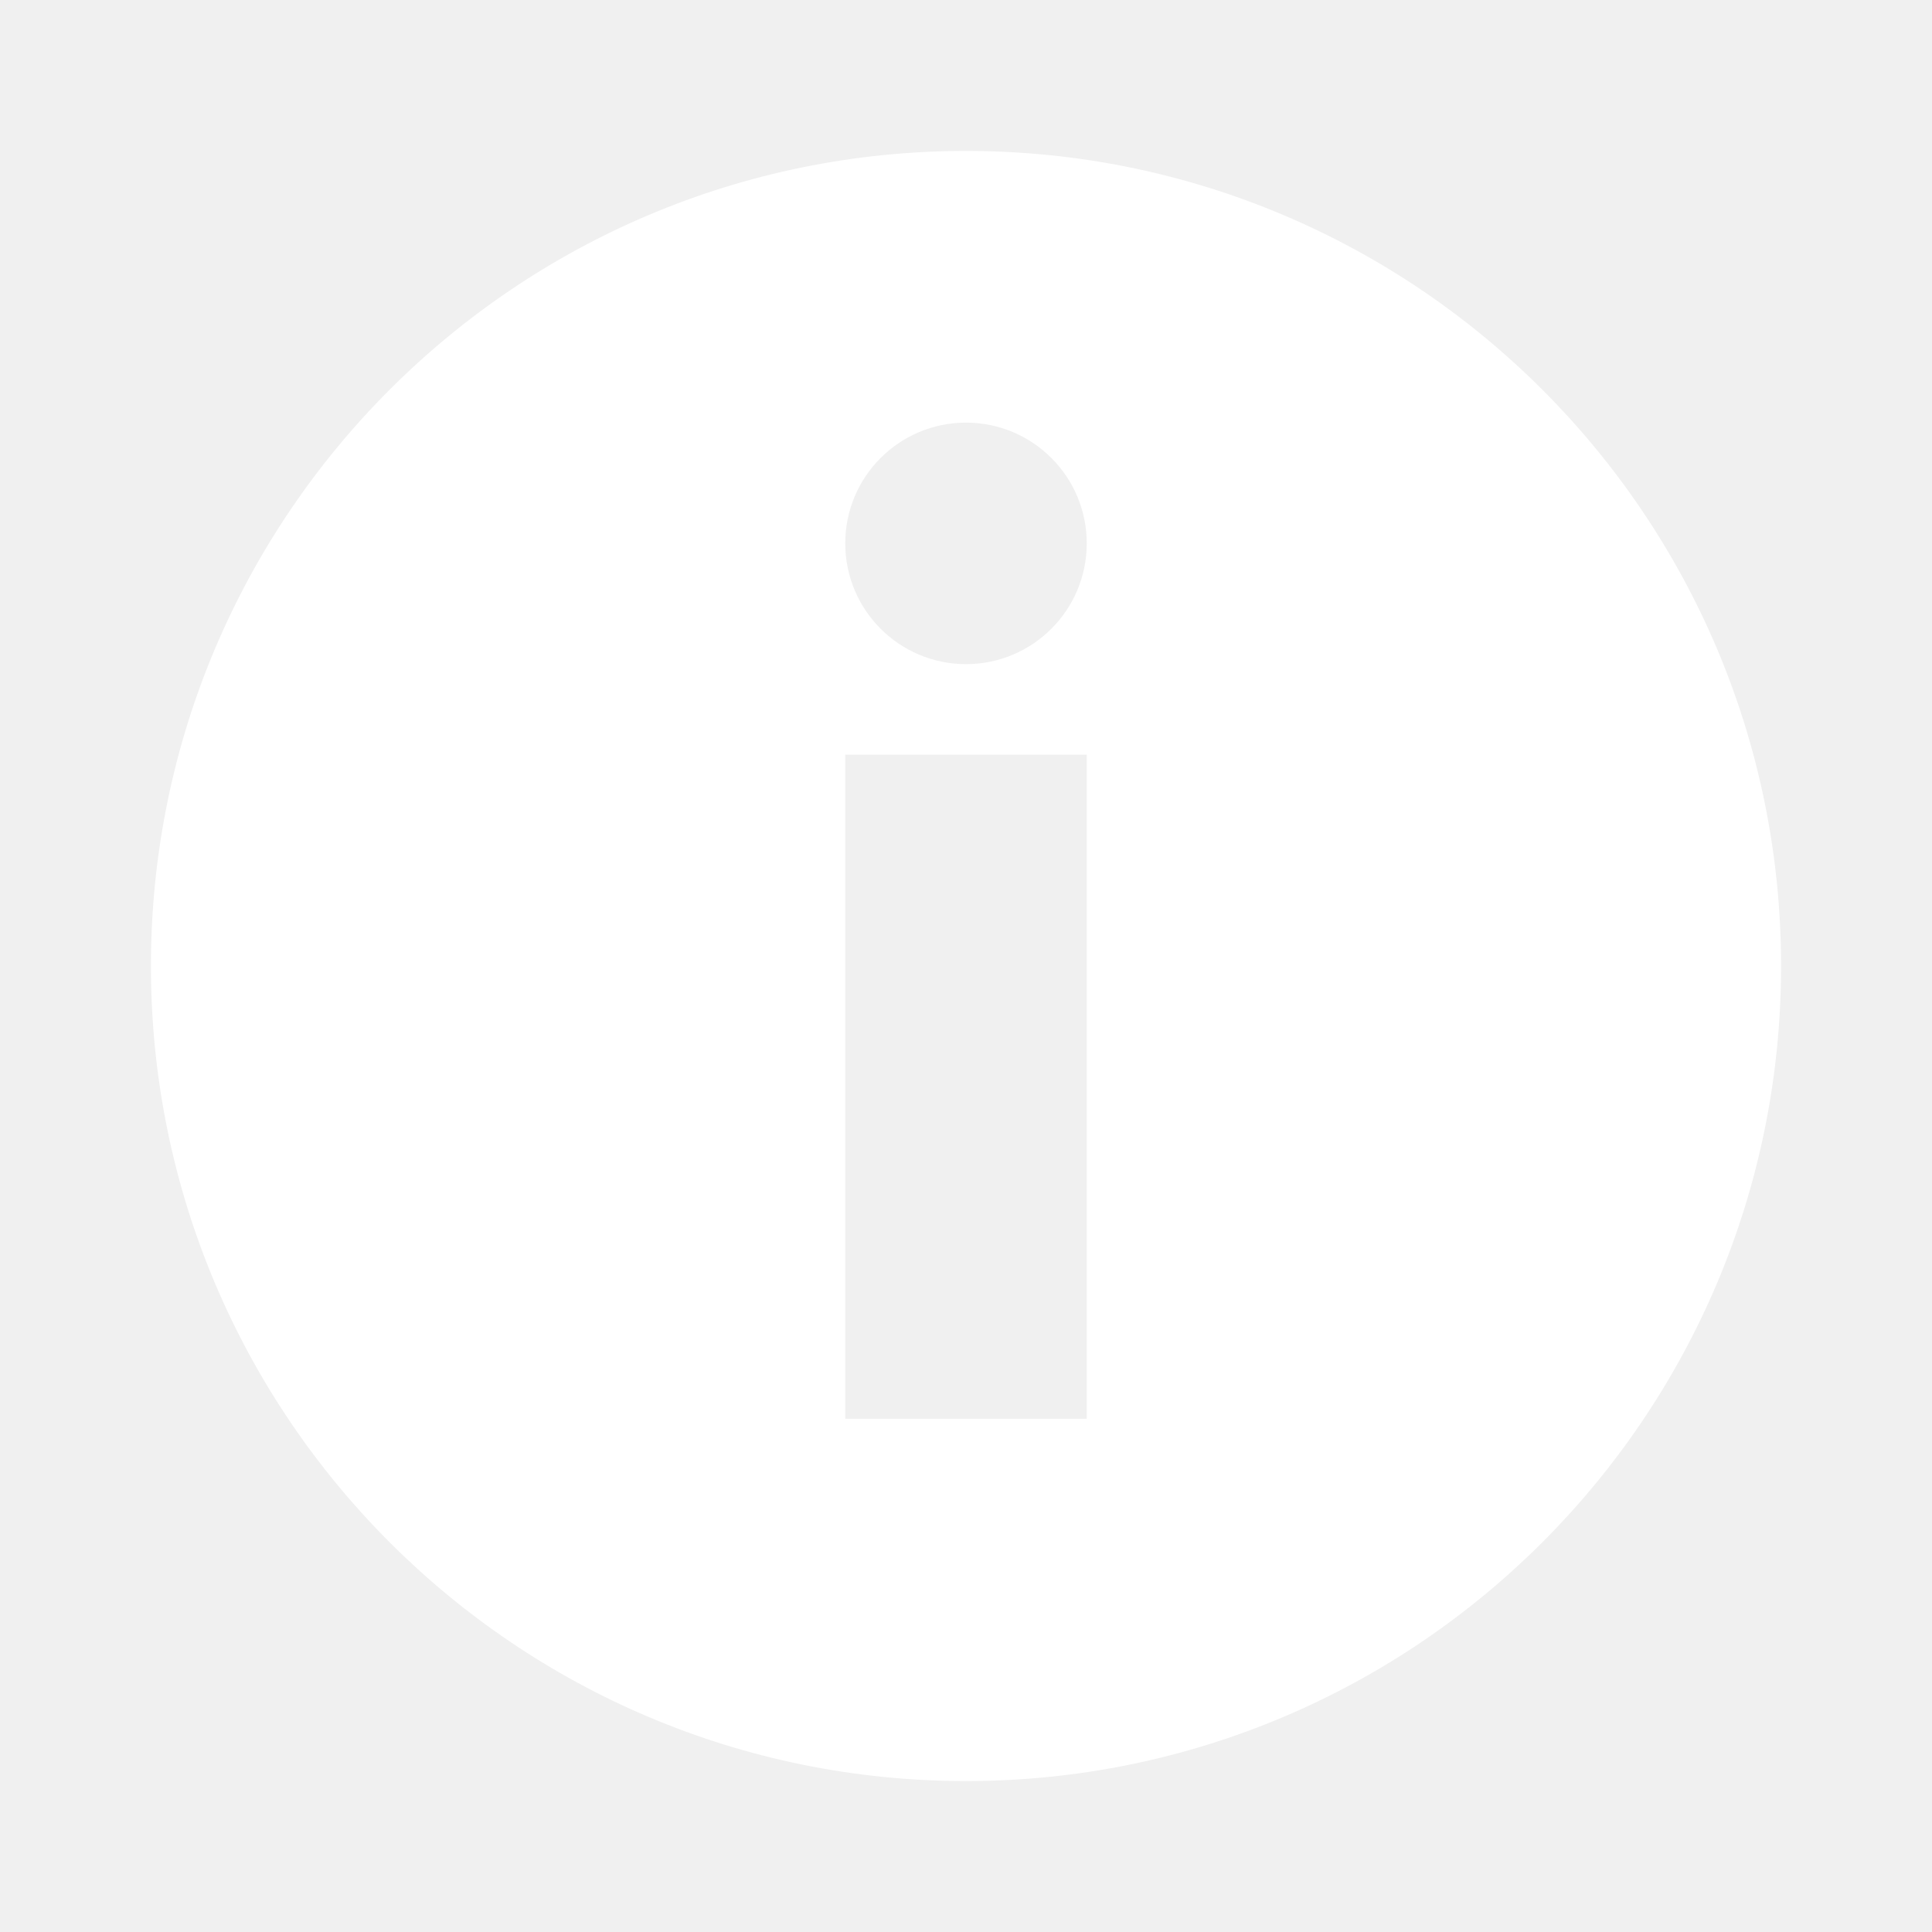
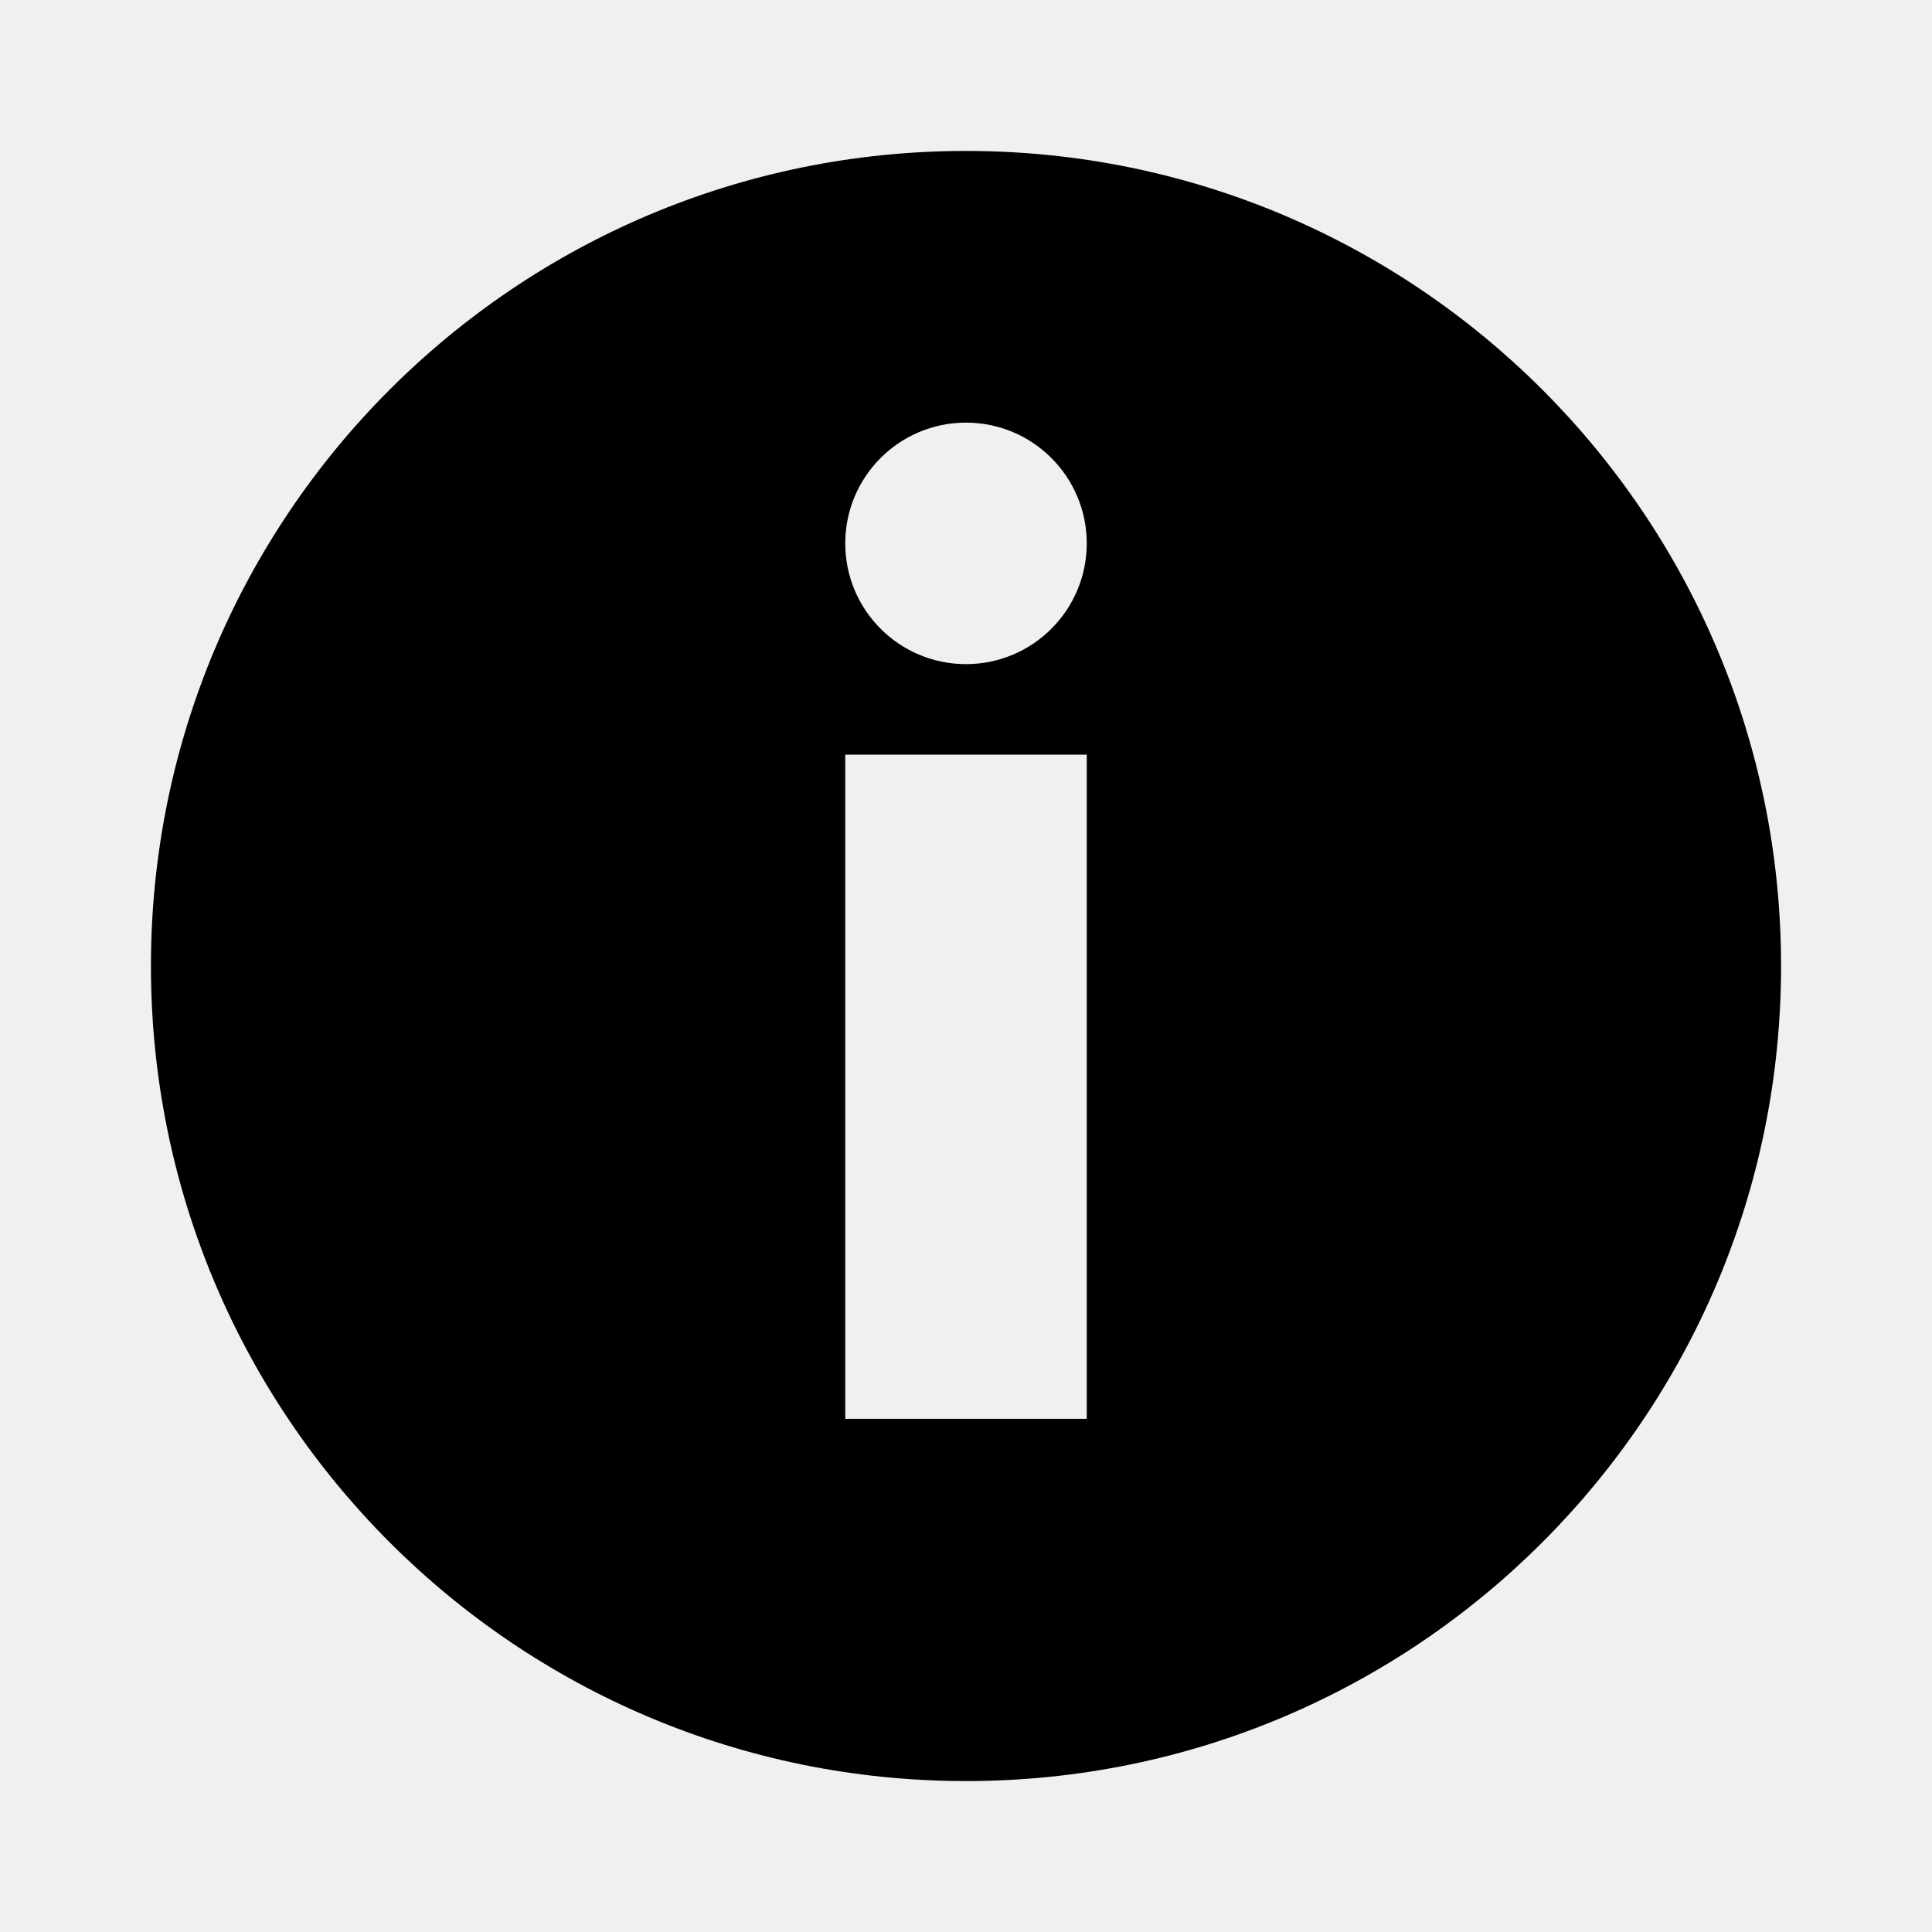
<svg xmlns="http://www.w3.org/2000/svg" width="128" height="128" viewBox="0 0 128 128" fill="none">
-   <path fill-rule="evenodd" clip-rule="evenodd" fill="white" d="M64 10 A54 54 0 1 1 64 118 A54 54 0 1 1 64 10 Z        M64 28 A8 8 0 1 0 64 44 A8 8 0 1 0 64 28 Z        M56 50 L72 50 L72 94 L56 94 Z" />
+   <path fill-rule="evenodd" clip-rule="evenodd" fill="black" d="M64 10 A54 54 0 1 1 64 118 A54 54 0 1 1 64 10 Z        M64 28 A8 8 0 1 0 64 44 A8 8 0 1 0 64 28 Z        M56 50 L72 50 L72 94 L56 94 Z" />
</svg>
